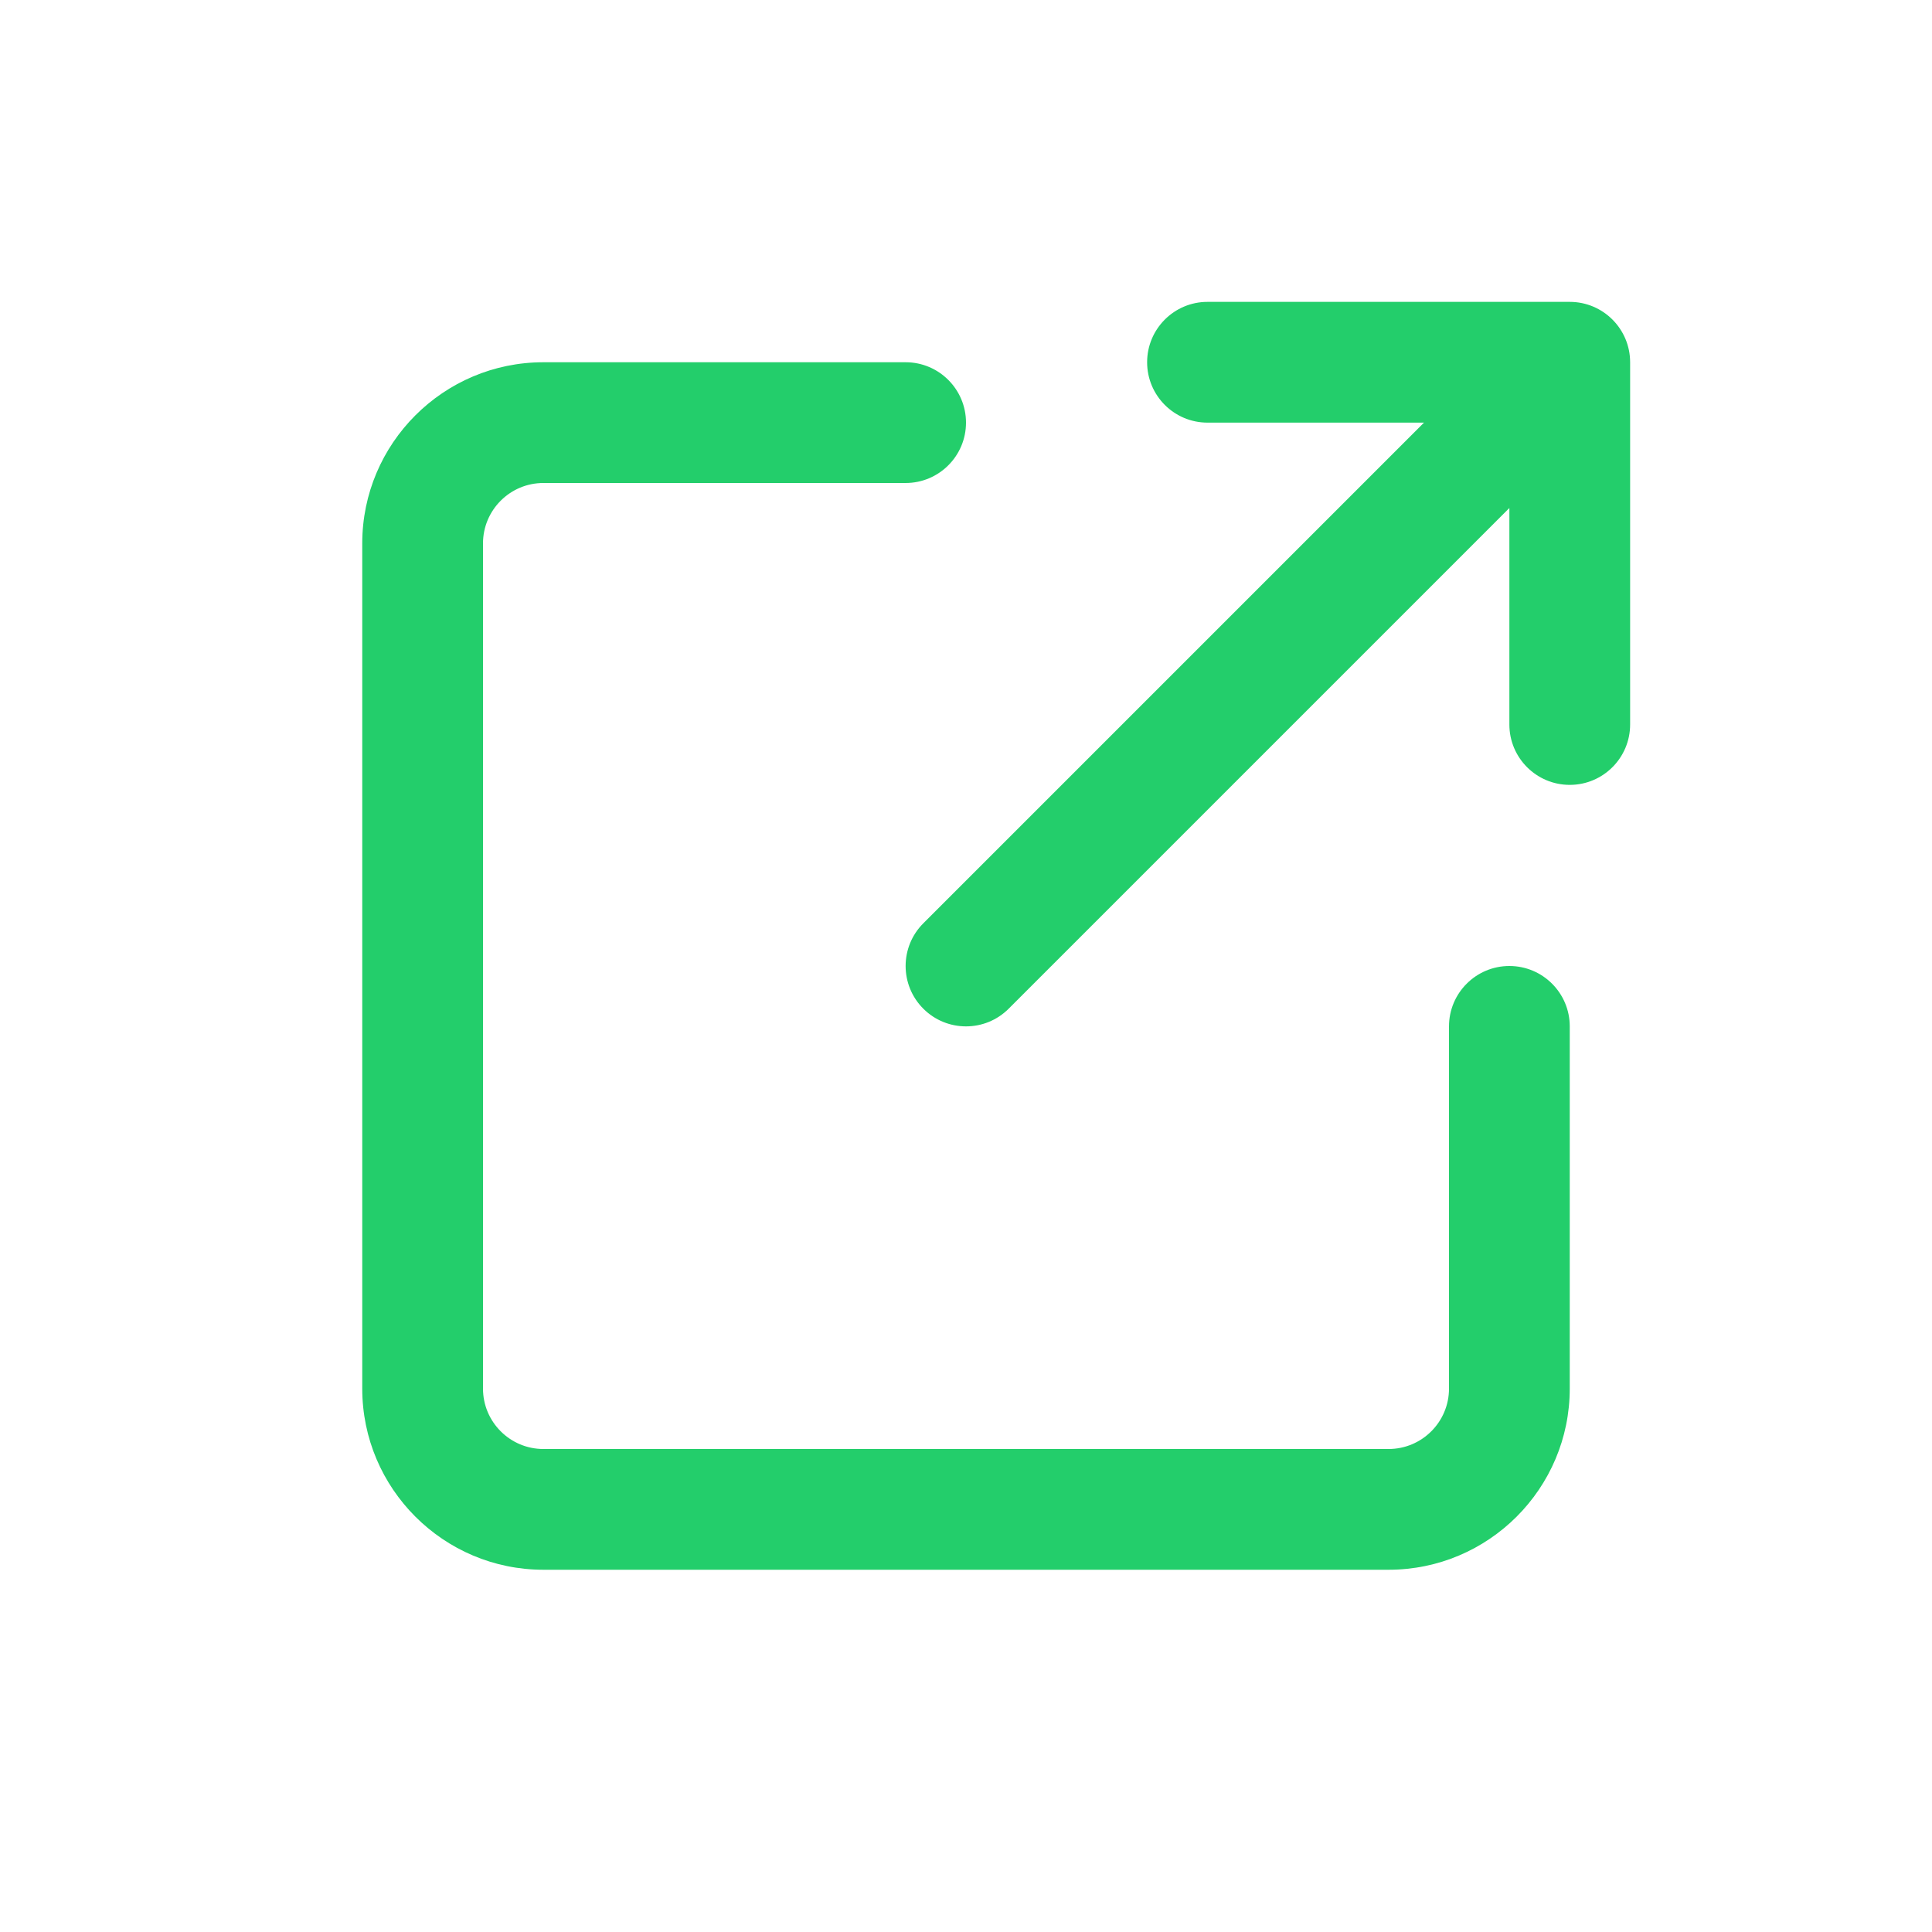
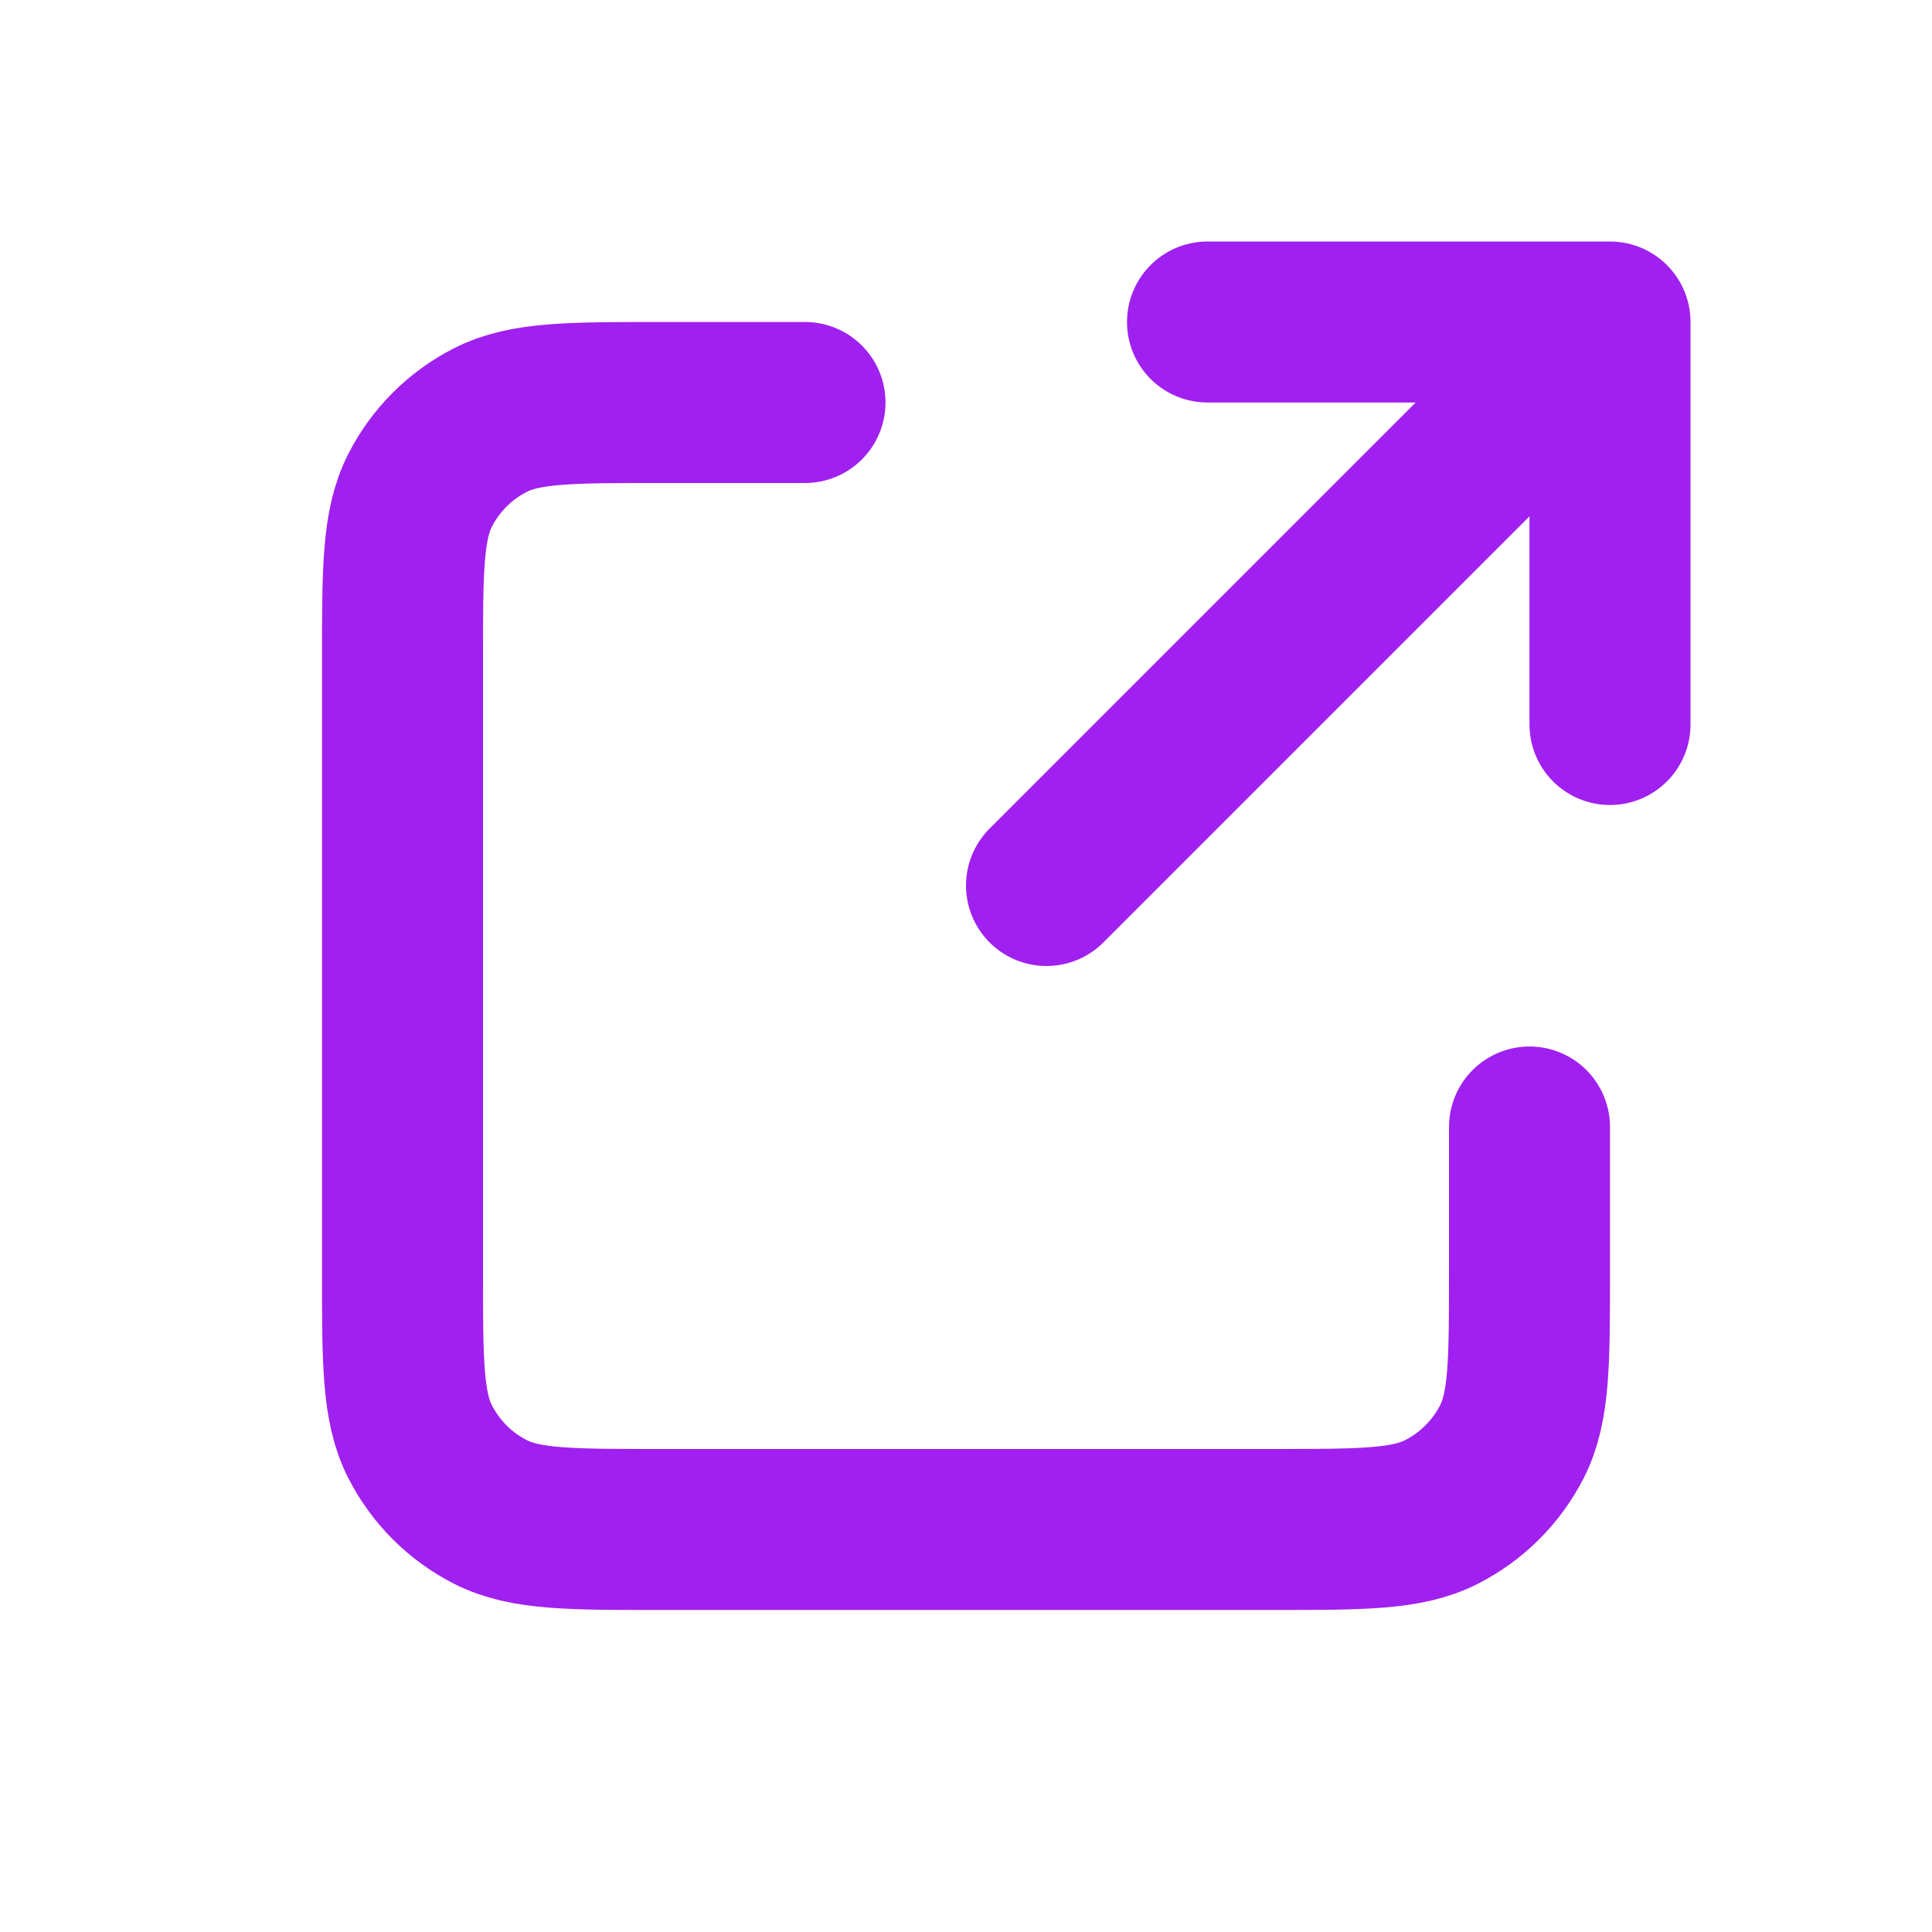
- <svg xmlns="http://www.w3.org/2000/svg" viewBox="0 0 480 480" width="480px" height="480px">
-   <g id="surface323783990">
-     <path style=" stroke:none;fill-rule:nonzero;fill:rgb(13.725%,80.784%,41.961%);fill-opacity:1;" d="M 300 75 C 291.719 75 285 81.719 285 90 C 285 98.281 291.719 105 300 105 L 353.789 105 L 229.395 229.395 C 223.535 235.254 223.535 244.746 229.395 250.605 C 232.328 253.539 236.16 255 240 255 C 243.84 255 247.672 253.539 250.605 250.605 L 375 126.211 L 375 180 C 375 188.281 381.719 195 390 195 C 398.281 195 405 188.281 405 180 L 405 90 C 405 81.719 398.281 75 390 75 Z M 135 90 C 110.184 90 90 110.184 90 135 L 90 345 C 90 369.816 110.184 390 135 390 L 345 390 C 369.816 390 390 369.816 390 345 L 390 255 C 390 246.719 383.281 240 375 240 C 366.719 240 360 246.719 360 255 L 360 345 C 360 353.273 353.273 360 345 360 L 135 360 C 126.727 360 120 353.273 120 345 L 120 135 C 120 126.727 126.727 120 135 120 L 225 120 C 233.281 120 240 113.281 240 105 C 240 96.719 233.281 90 225 90 Z M 135 90 " />
+ <svg xmlns="http://www.w3.org/2000/svg" width="800px" height="800px" viewBox="0 0 24 24" fill="none">
+   <g id="SVGRepo_bgCarrier" stroke-width="0" />
+   <g id="SVGRepo_tracerCarrier" stroke-linecap="round" stroke-linejoin="round" />
+   <g id="SVGRepo_iconCarrier">
+     <g id="Interface / External_Link">
+       <path id="Vector" d="M10 5H8.2C7.08 5 6.52 5 6.092 5.218C5.715 5.41 5.41 5.715 5.218 6.092C5 6.52 5 7.08 5 8.2V15.8C5 16.92 5 17.48 5.218 17.908C5.41 18.284 5.715 18.59 6.092 18.782C6.519 19 7.079 19 8.197 19H15.803C16.921 19 17.48 19 17.907 18.782C18.284 18.59 18.59 18.284 18.782 17.908C19 17.48 19 16.921 19 15.803V14M20 9V4M20 4H15M20 4L13 11" stroke="#A020F0" stroke-width="2" stroke-linecap="round" stroke-linejoin="round" />
+     </g>
  </g>
</svg>
